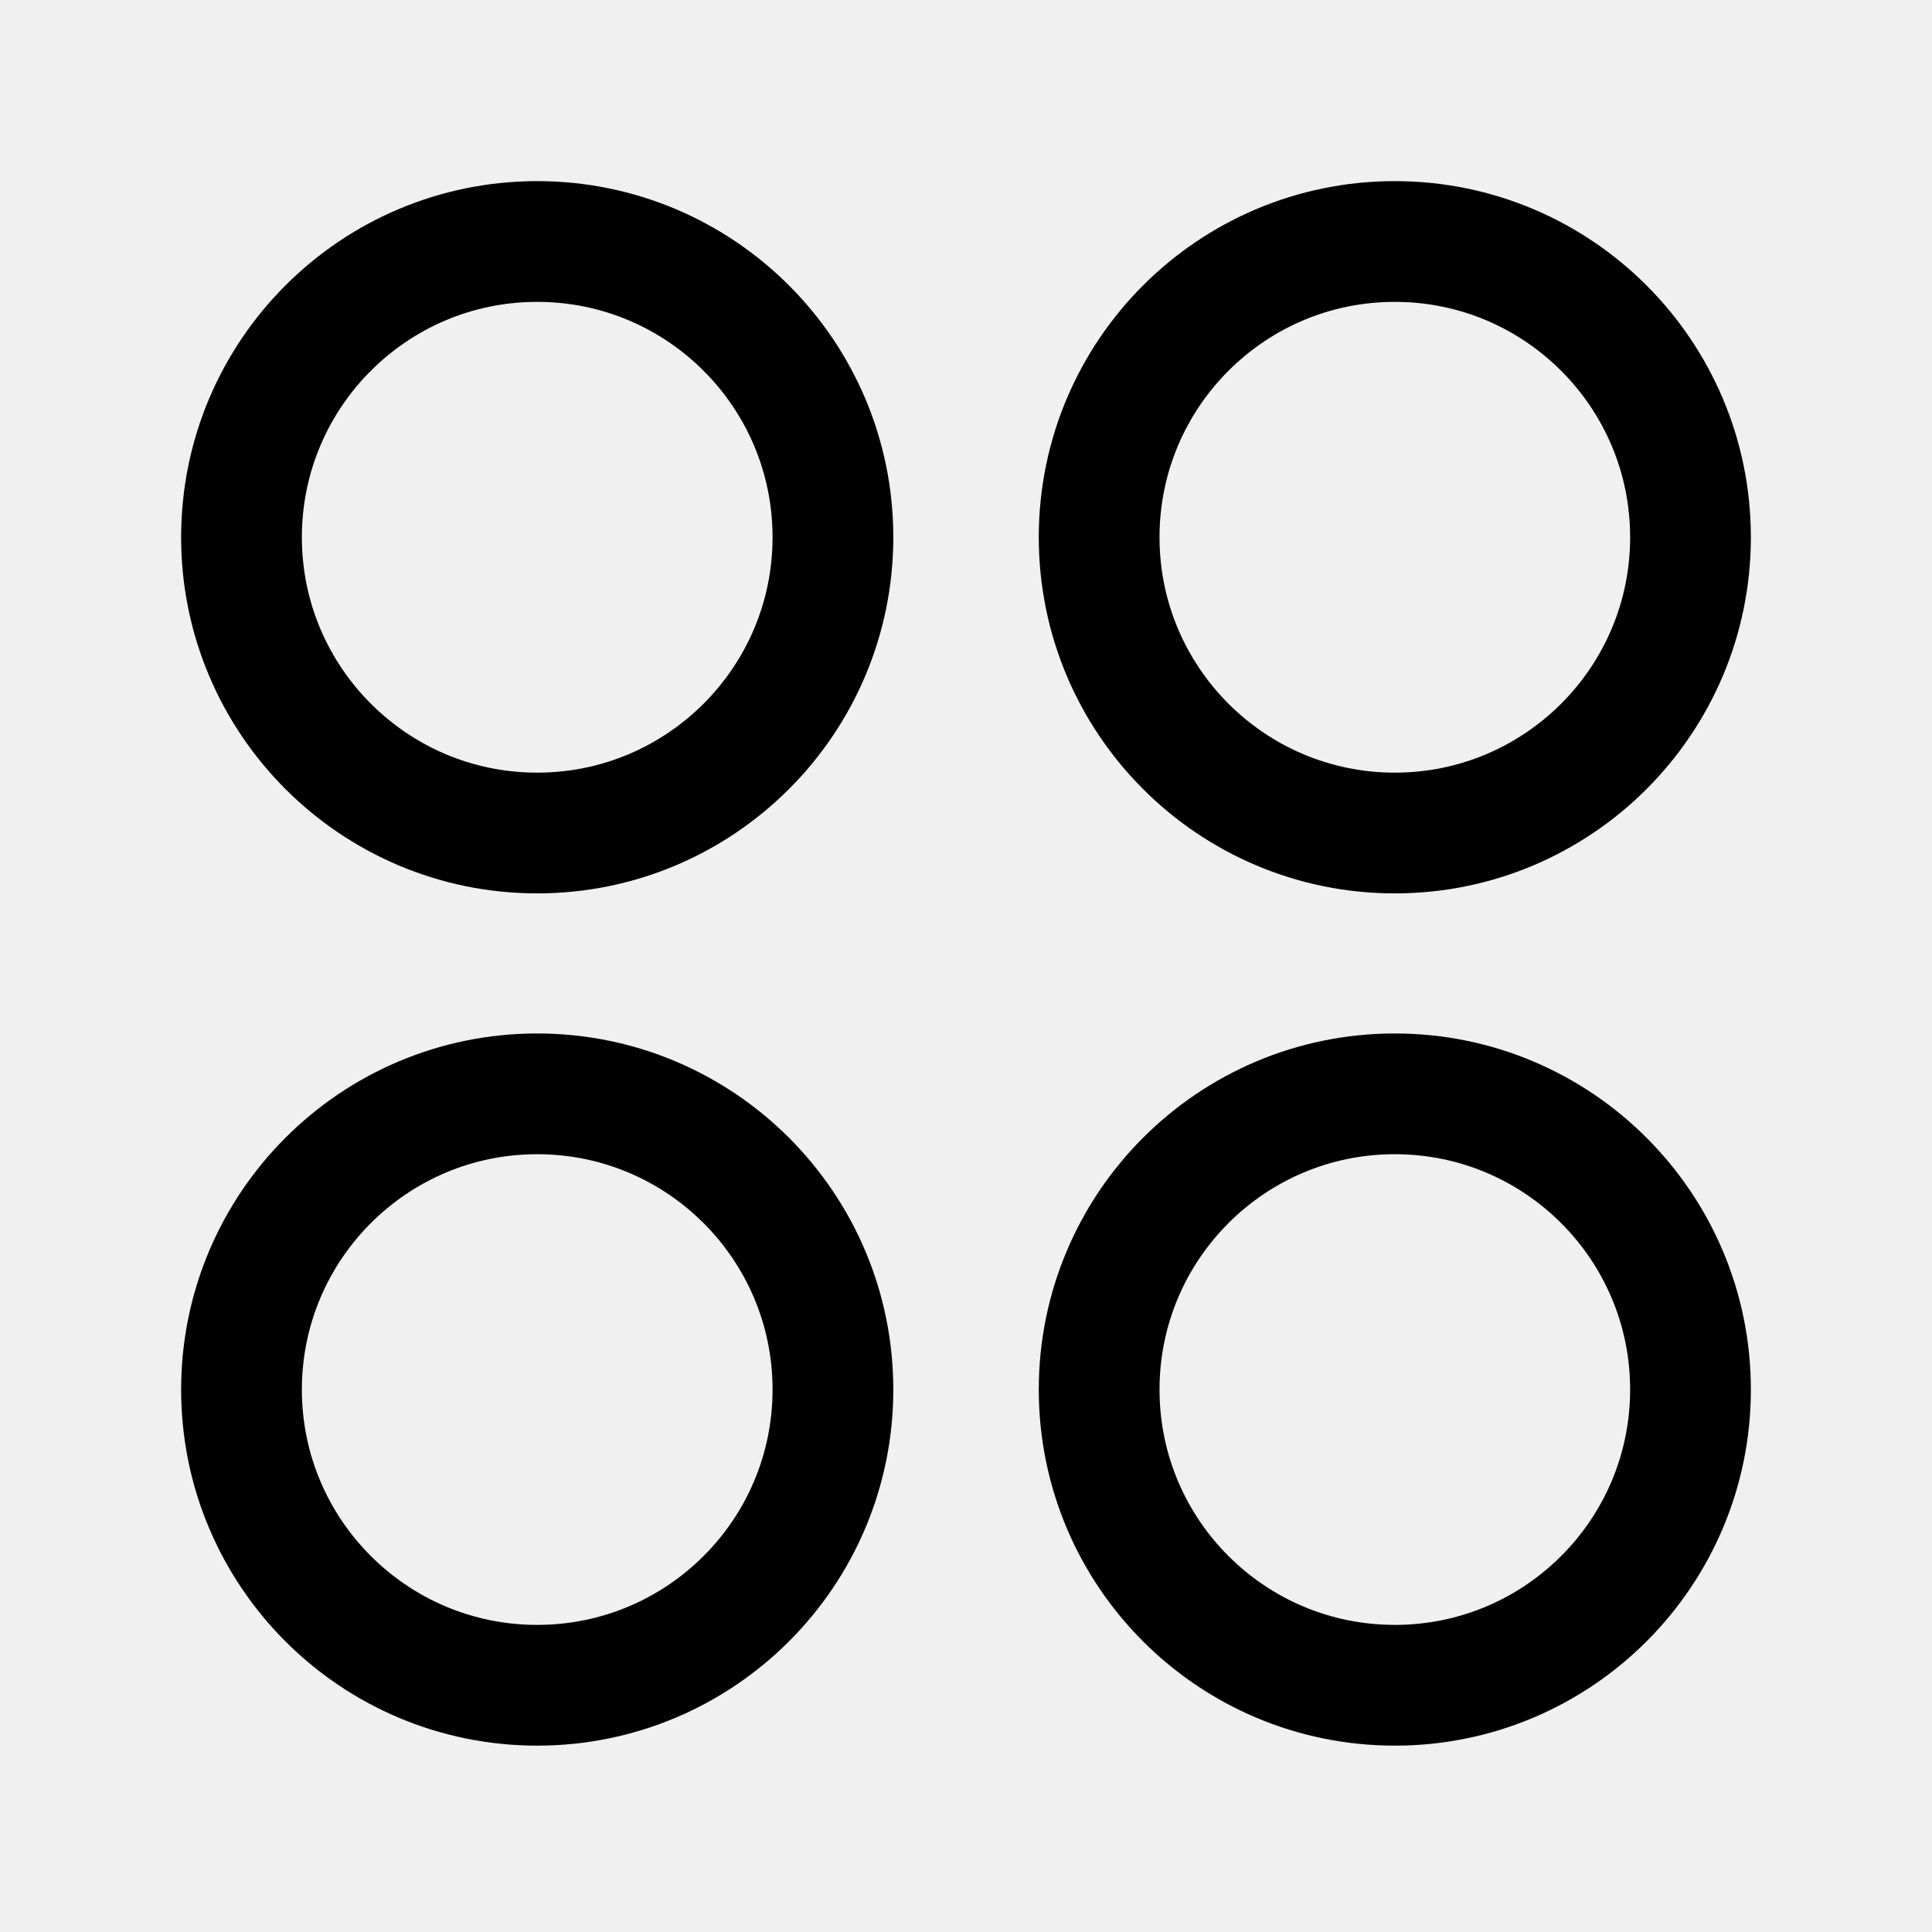
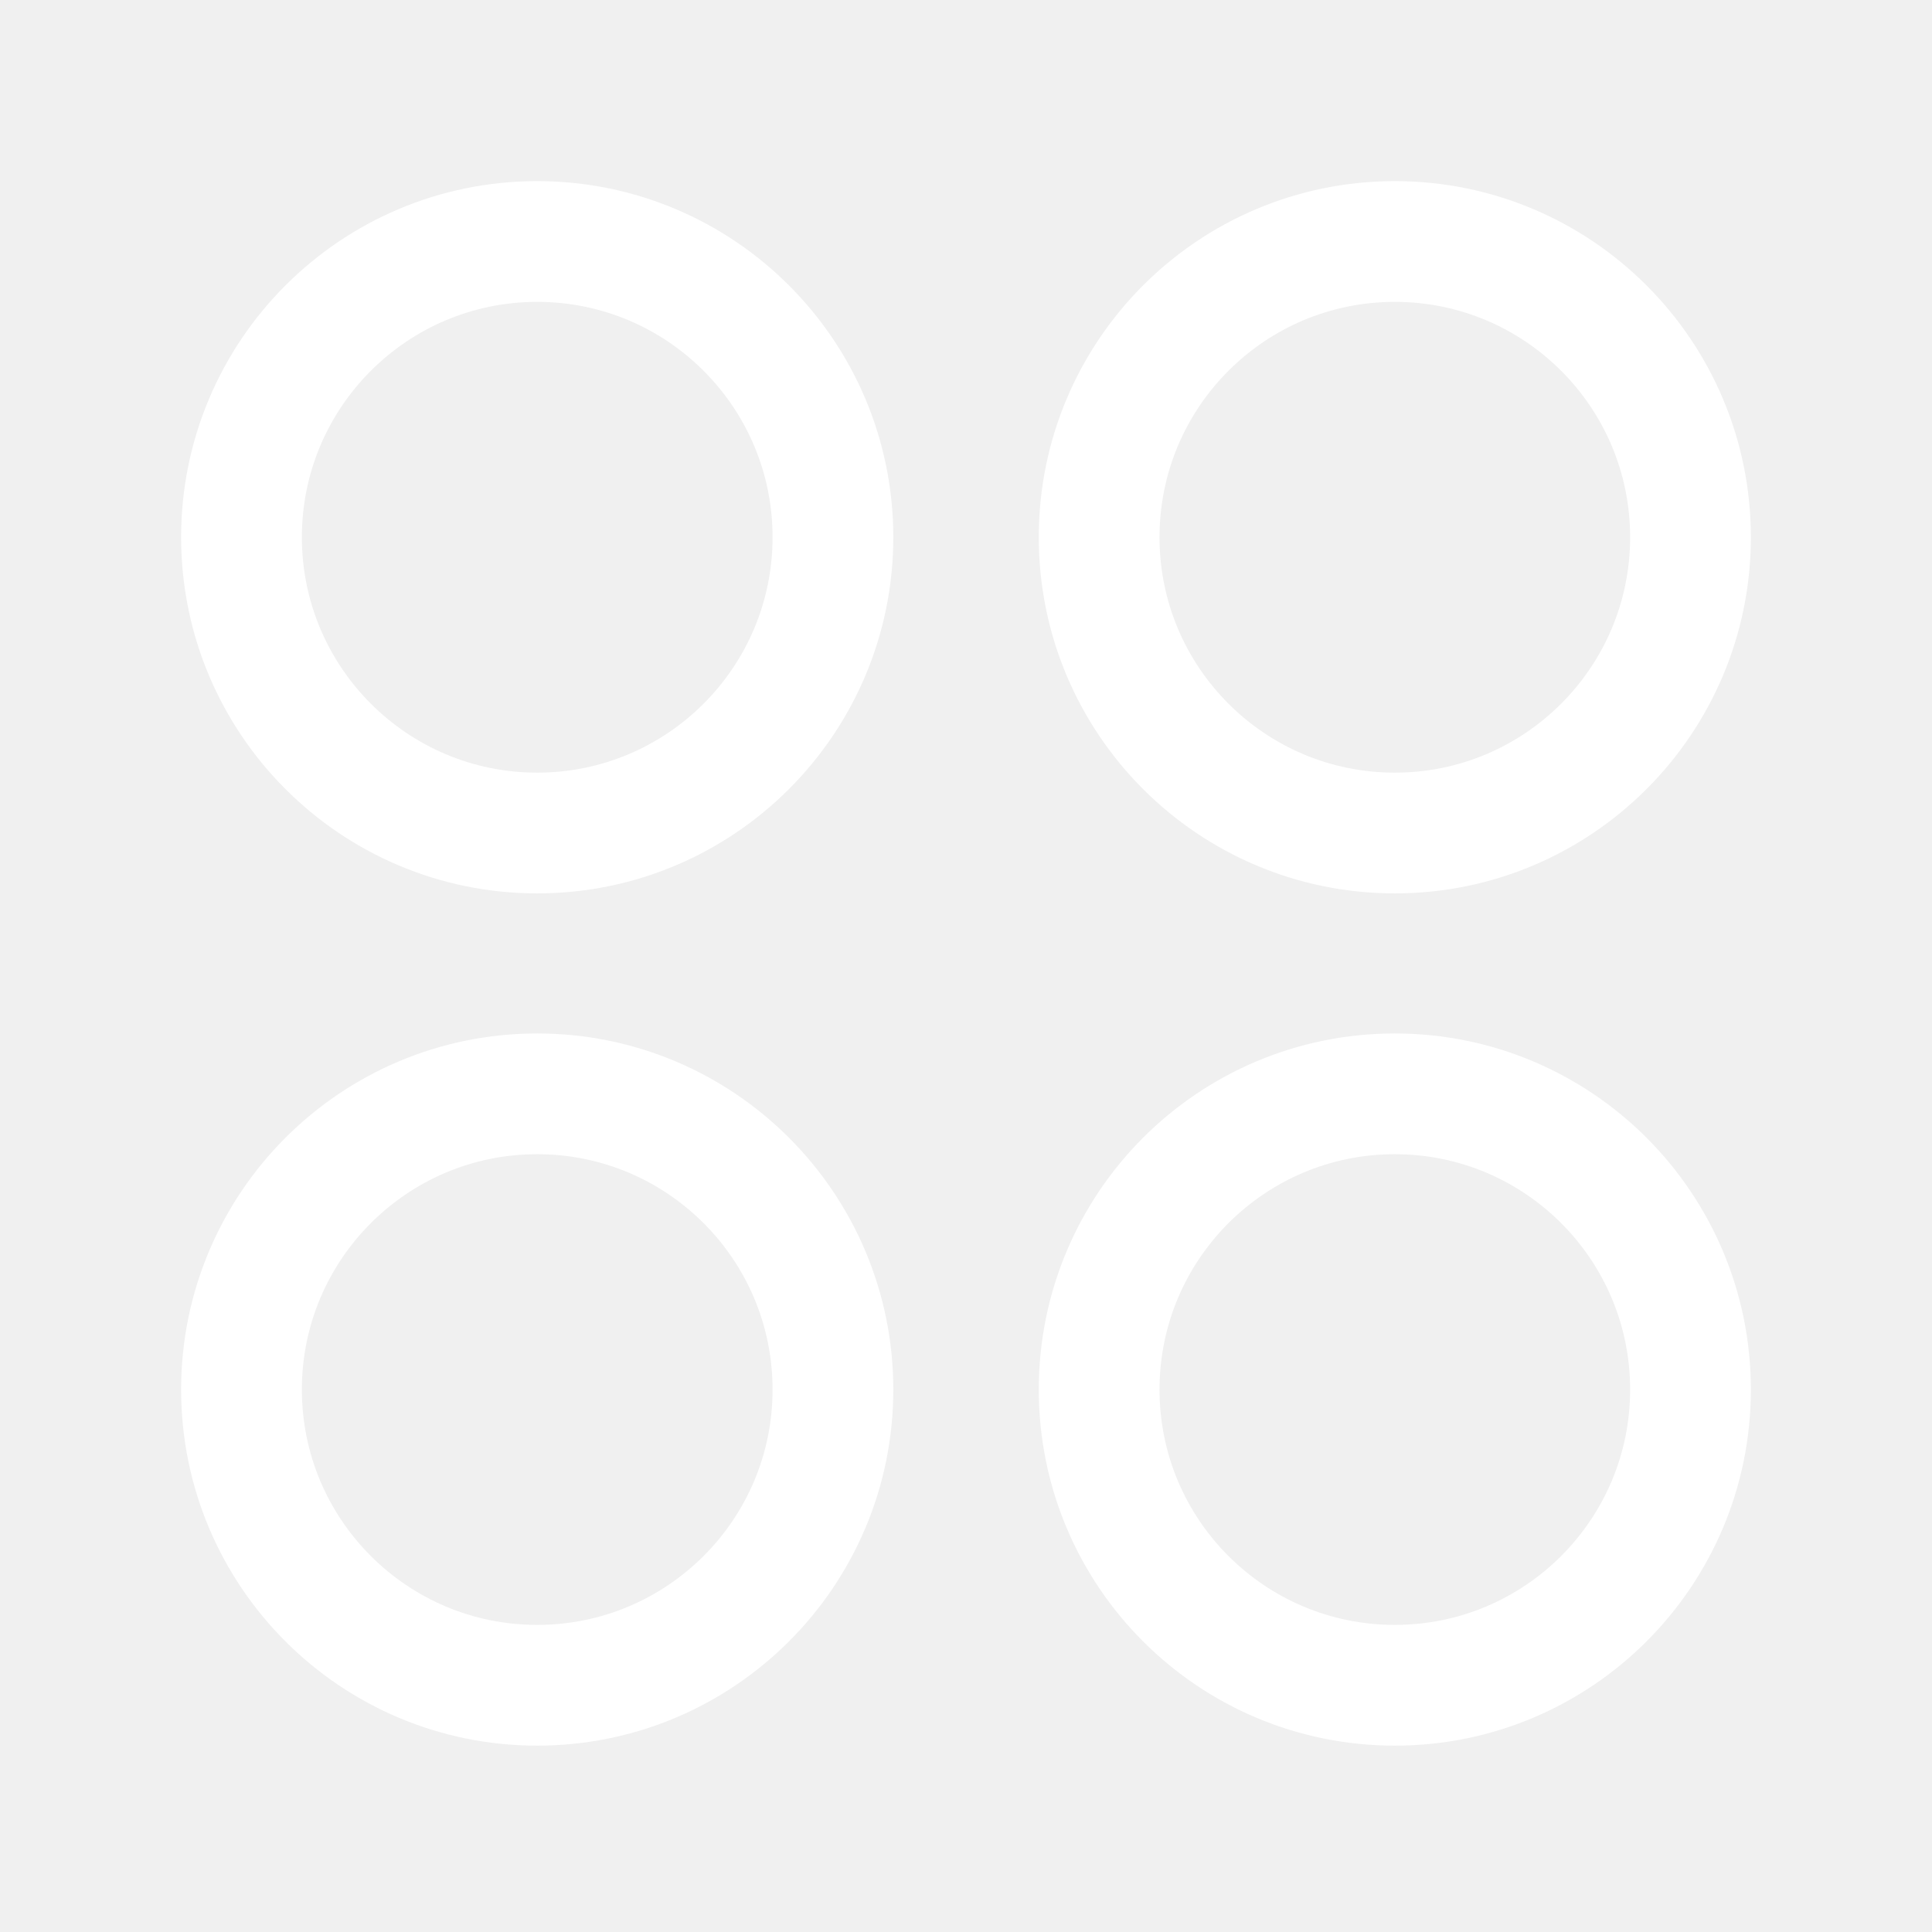
<svg xmlns="http://www.w3.org/2000/svg" width="24px" height="24px" viewBox="0 0 24 24" version="1.1">
  <g id="Iconly/Curved/Category" stroke="none" stroke-width="1" fill="none" fill-rule="evenodd" stroke-linecap="round" stroke-linejoin="round">
-     <g id="Category" transform="translate(3, 3)" stroke="#000000" stroke-width="1.5">
+     <g id="Category" transform="translate(3, 3)" stroke="#ffffff" stroke-width="1.5">
      <path d="M18,3.674 C18,5.702 16.355,7.348 14.327,7.348 C12.298,7.348 10.654,5.702 10.654,3.674 C10.654,1.645 12.298,-6.39488462e-15 14.327,-6.39488462e-15 C16.355,-6.39488462e-15 18,1.645 18,3.674 Z" id="Stroke-1" />
      <path d="M7.347,3.674 C7.347,5.702 5.702,7.348 3.673,7.348 C1.645,7.348 4.79616347e-15,5.702 4.79616347e-15,3.674 C4.79616347e-15,1.645 1.645,-6.39488462e-15 3.673,-6.39488462e-15 C5.702,-6.39488462e-15 7.347,1.645 7.347,3.674 Z" id="Stroke-3" />
      <path d="M18,14.262 C18,16.291 16.355,17.935 14.327,17.935 C12.298,17.935 10.654,16.291 10.654,14.262 C10.654,12.233 12.298,10.588 14.327,10.588 C16.355,10.588 18,12.233 18,14.262 Z" id="Stroke-5" />
      <path d="M7.347,14.262 C7.347,16.291 5.702,17.935 3.673,17.935 C1.645,17.935 4.79616347e-15,16.291 4.79616347e-15,14.262 C4.79616347e-15,12.233 1.645,10.588 3.673,10.588 C5.702,10.588 7.347,12.233 7.347,14.262 Z" id="Stroke-7" />
    </g>
  </g>
</svg>
